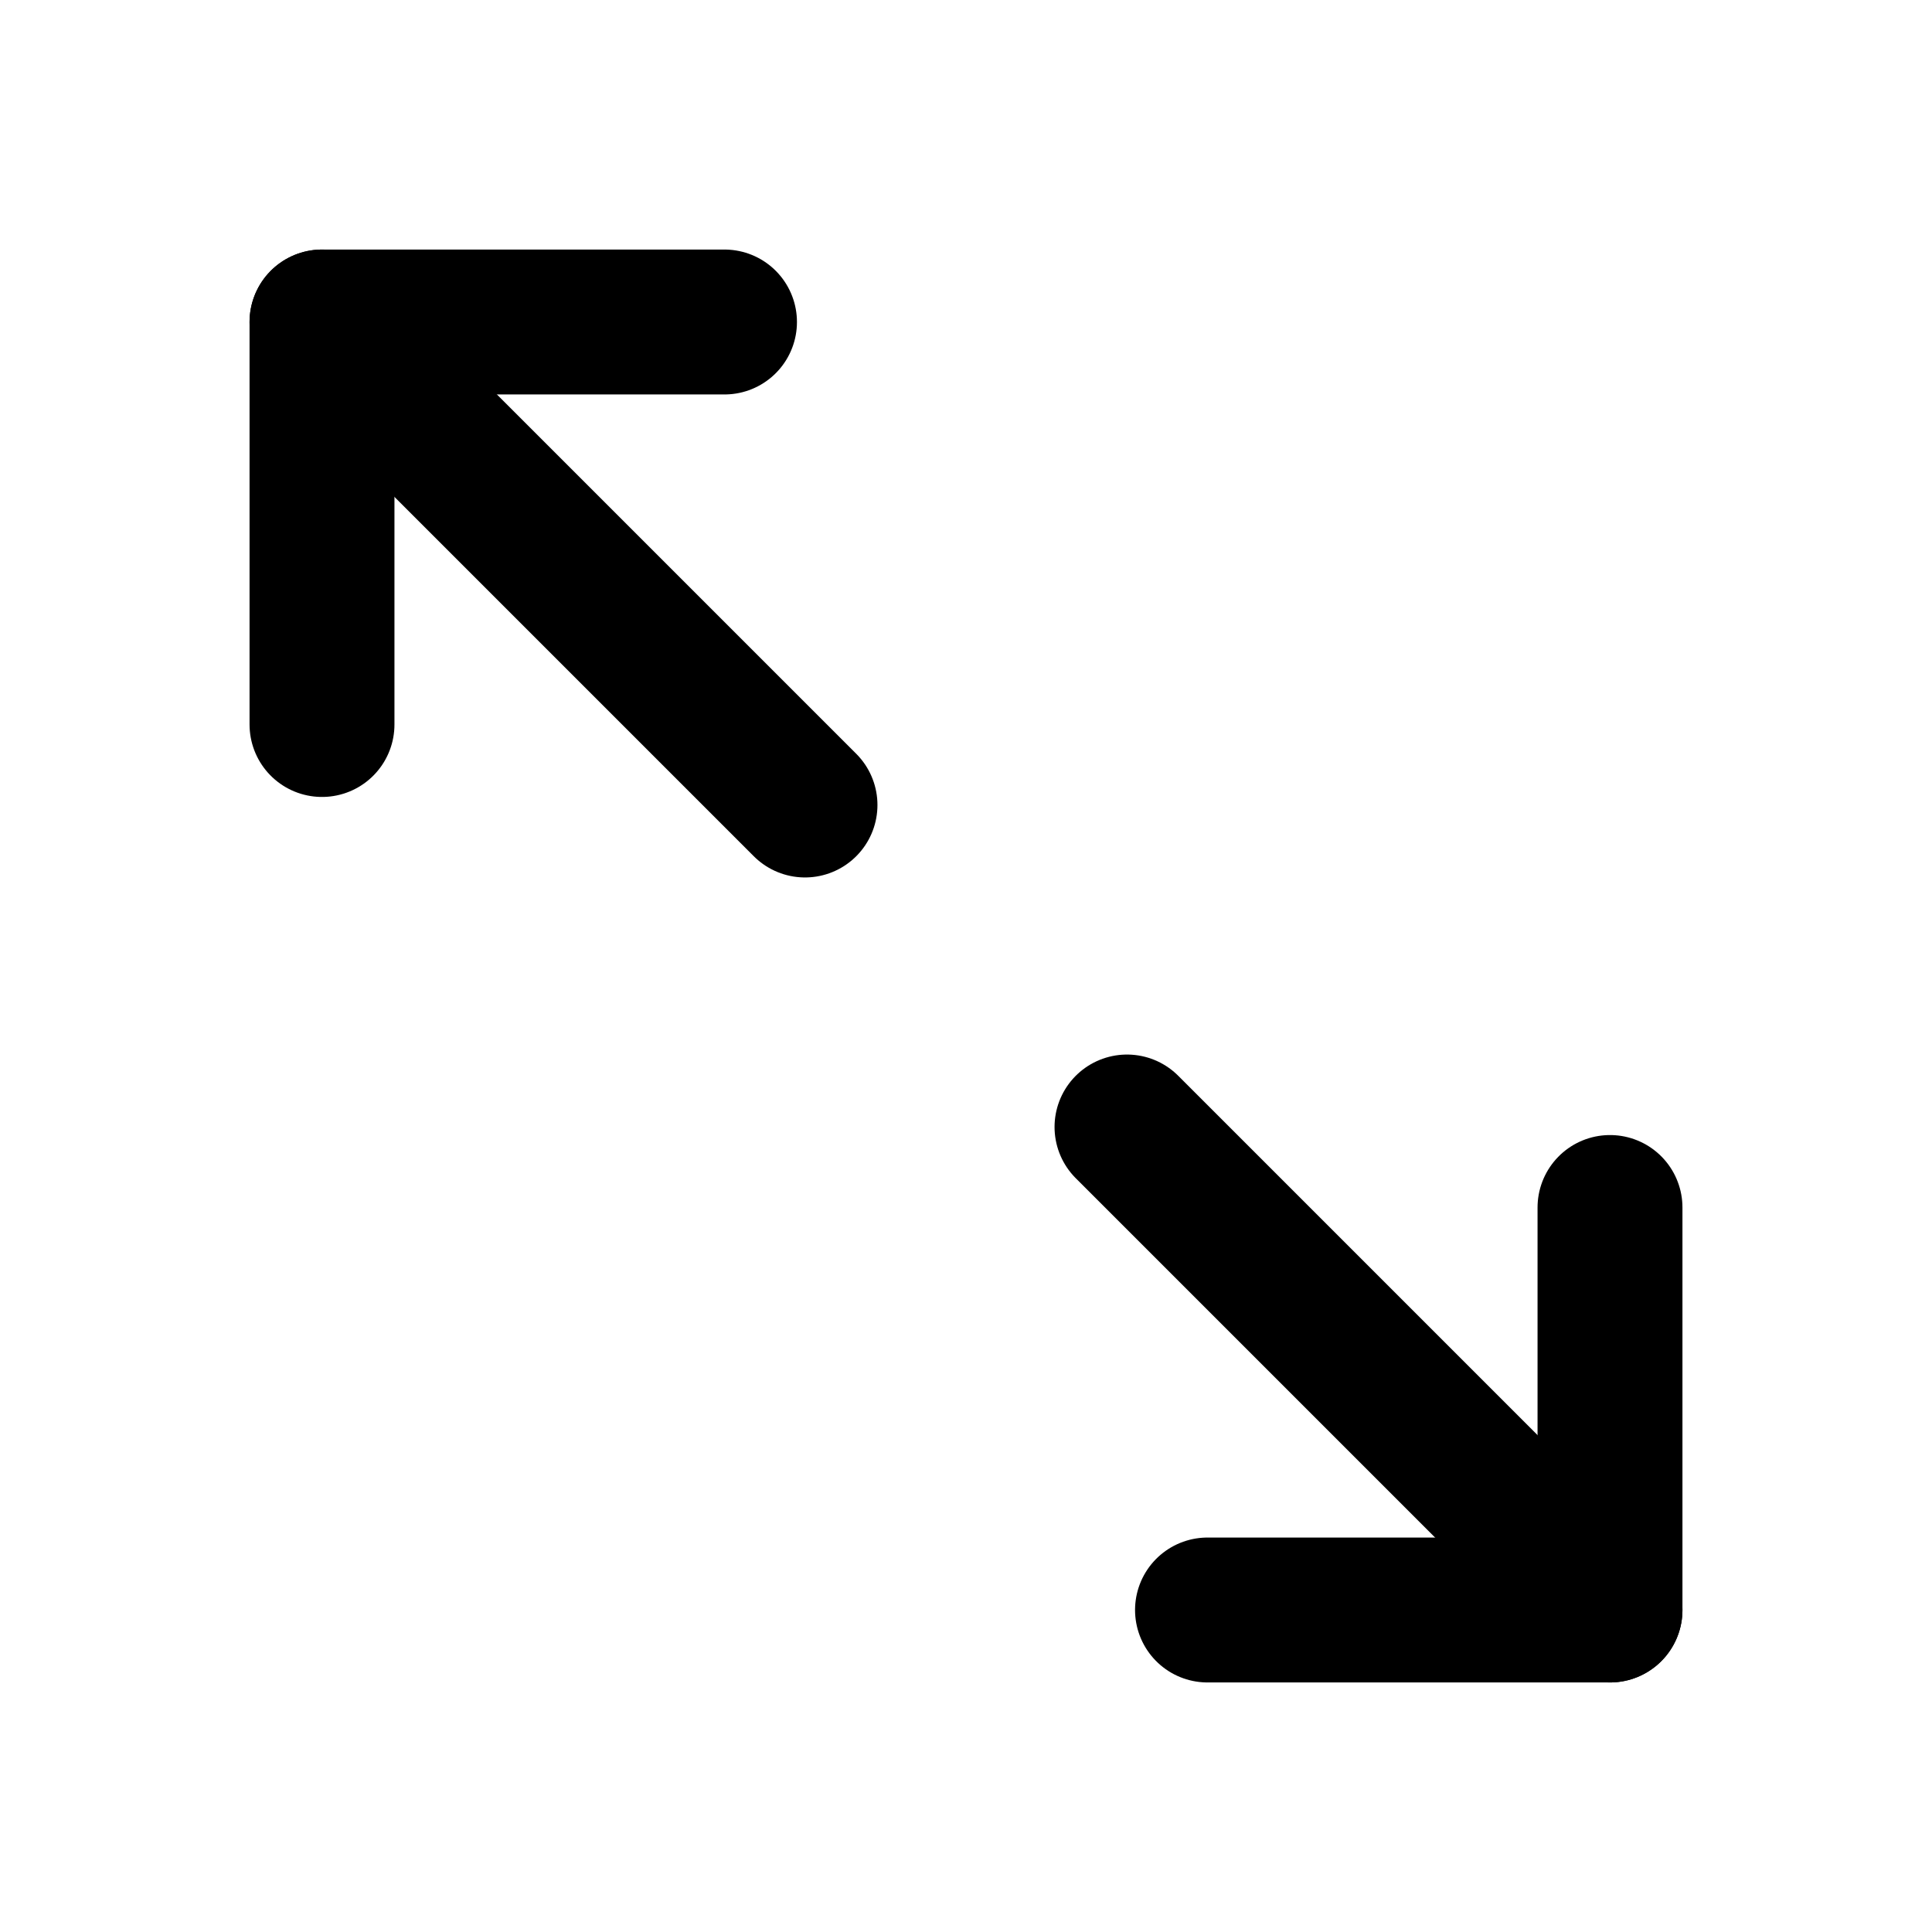
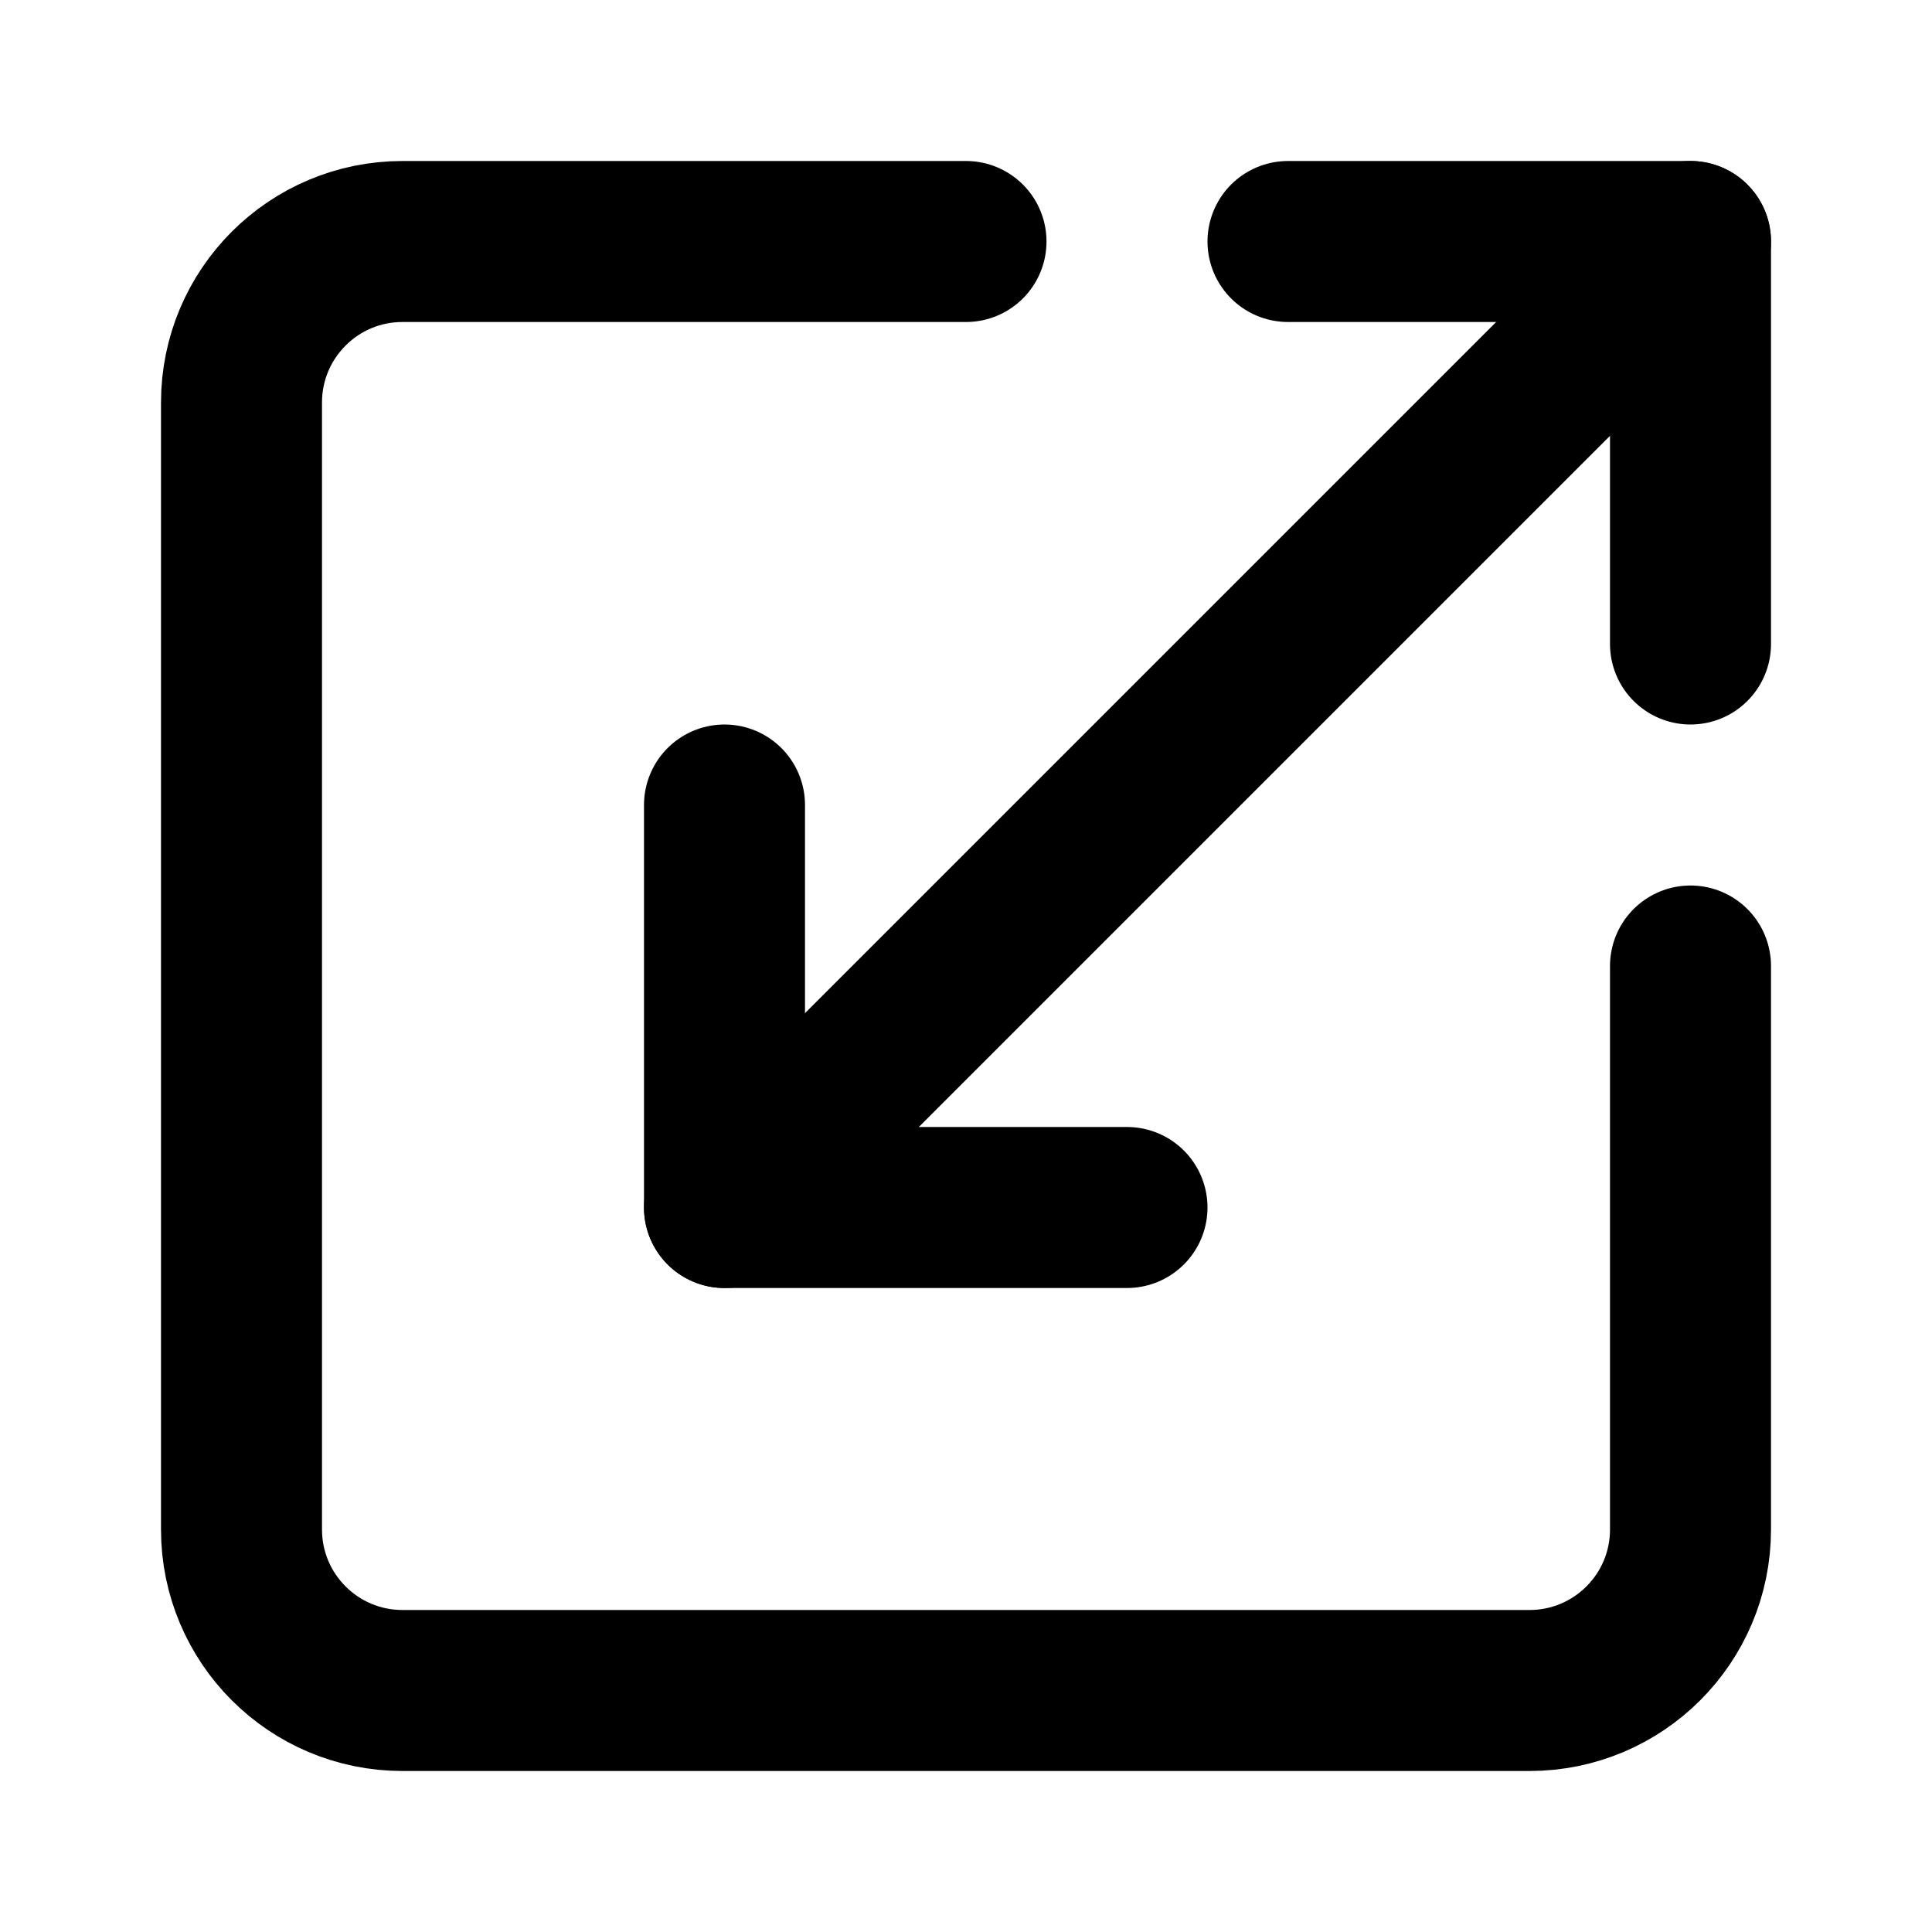
- <svg xmlns="http://www.w3.org/2000/svg" viewBox="0 0 24 24" fill="none" stroke="#000" stroke-width="1.8" stroke-linecap="round" stroke-linejoin="round">
-   <path d="M9 4H4v5" />
-   <path d="m4 4 6 6" />
-   <path d="M15 20h5v-5" />
-   <path d="m20 20-6-6" />
+ <svg xmlns="http://www.w3.org/2000/svg" viewBox="0 0 24 24" fill="none" stroke="#000" stroke-width="2" stroke-linecap="round" stroke-linejoin="round">
+   <path d="M12 3H5a2 2 0 0 0-2 2v14a2 2 0 0 0 2 2h14a2 2 0 0 0 2-2v-7" />
+   <path d="M14 15H9v-5" />
+   <path d="M16 3h5v5" />
+   <path d="M21 3 9 15" />
</svg>
